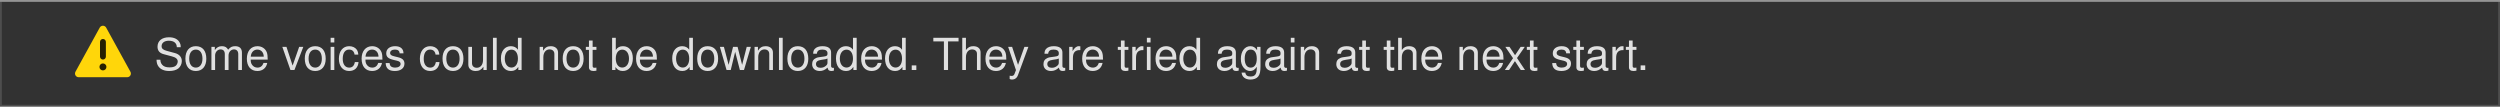
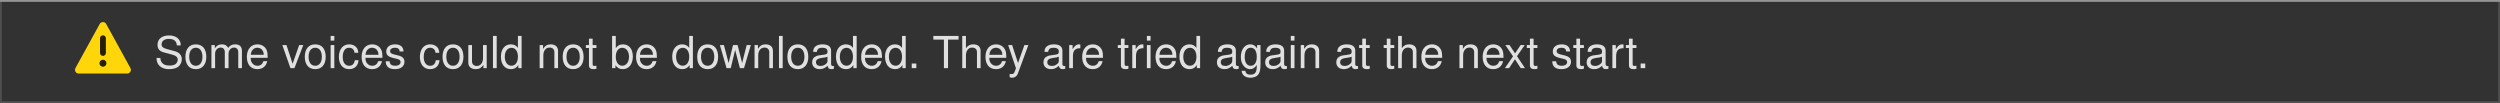
- <svg xmlns="http://www.w3.org/2000/svg" width="680" height="29" viewBox="0 0 680 29" role="img" aria-labelledby="title desc" font-family="-apple-system, BlinkMacSystemFont, 'SF Pro Text', 'Helvetica Neue', Helvetica, Arial, sans-serif">
+ <svg xmlns="http://www.w3.org/2000/svg" width="680" height="28" viewBox="0 0 680 28" role="img" aria-labelledby="title desc" font-family="-apple-system, BlinkMacSystemFont, 'SF Pro Text', 'Helvetica Neue', Helvetica, Arial, sans-serif">
  <defs>
    <clipPath id="clip1">
-       <rect x="0" y="0" width="680" height="29" />
+       <rect x="0" y="0" width="680" height="28" />
    </clipPath>
  </defs>
-   <rect x="0" y="0" width="680" height="29" fill="#323232" />
+   <rect x="0" y="0" width="680" height="28" fill="#323232" />
  <g clip-path="url(#clip1)">
    <path d="M0 0.25H680" stroke-width="0.5" stroke="#838383" />
-     <path d="M28 8L34.6 20H21.4Z" stroke="#ffd60a" stroke-width="2" stroke-linejoin="round" fill="#ffd60a" />
-     <rect x="27.2" y="10.6" width="1.6" height="5.6" rx="0.8" fill="#000000" fill-opacity="0.85" />
-     <circle cx="28" cy="18.2" r="0.95" fill="#000000" fill-opacity="0.85" />
-     <text x="42" y="19.03" font-size="12" fill="#ffffff" fill-opacity="0.85">Some voices could not be downloaded. They are tried again at the next start.</text>
+     <path d="M28 7L34.6 19H21.4Z" stroke="#ffd60a" stroke-width="2" stroke-linejoin="round" fill="#ffd60a" />
+     <rect x="27.2" y="9.6" width="1.6" height="5.6" rx="0.8" fill="#000000" fill-opacity="0.85" />
+     <circle cx="28" cy="17.2" r="0.95" fill="#000000" fill-opacity="0.85" />
+     <text x="42" y="18.53" font-size="12" style="font-variant-numeric:tabular-nums" textLength="433.36" lengthAdjust="spacingAndGlyphs" fill="#ffffff" opacity="0.85">Some voices could not be downloaded. They are tried again at the next start.</text>
  </g>
-   <rect x="0.25" y="0.25" width="679.5" height="28.5" fill="none" stroke-width="0.5" stroke="#ffffff" stroke-opacity="0.14" />
+   <rect x="0.25" y="0.25" width="679.5" height="27.5" fill="none" stroke-width="0.5" stroke="#ffffff" stroke-opacity="0.14" />
</svg>
